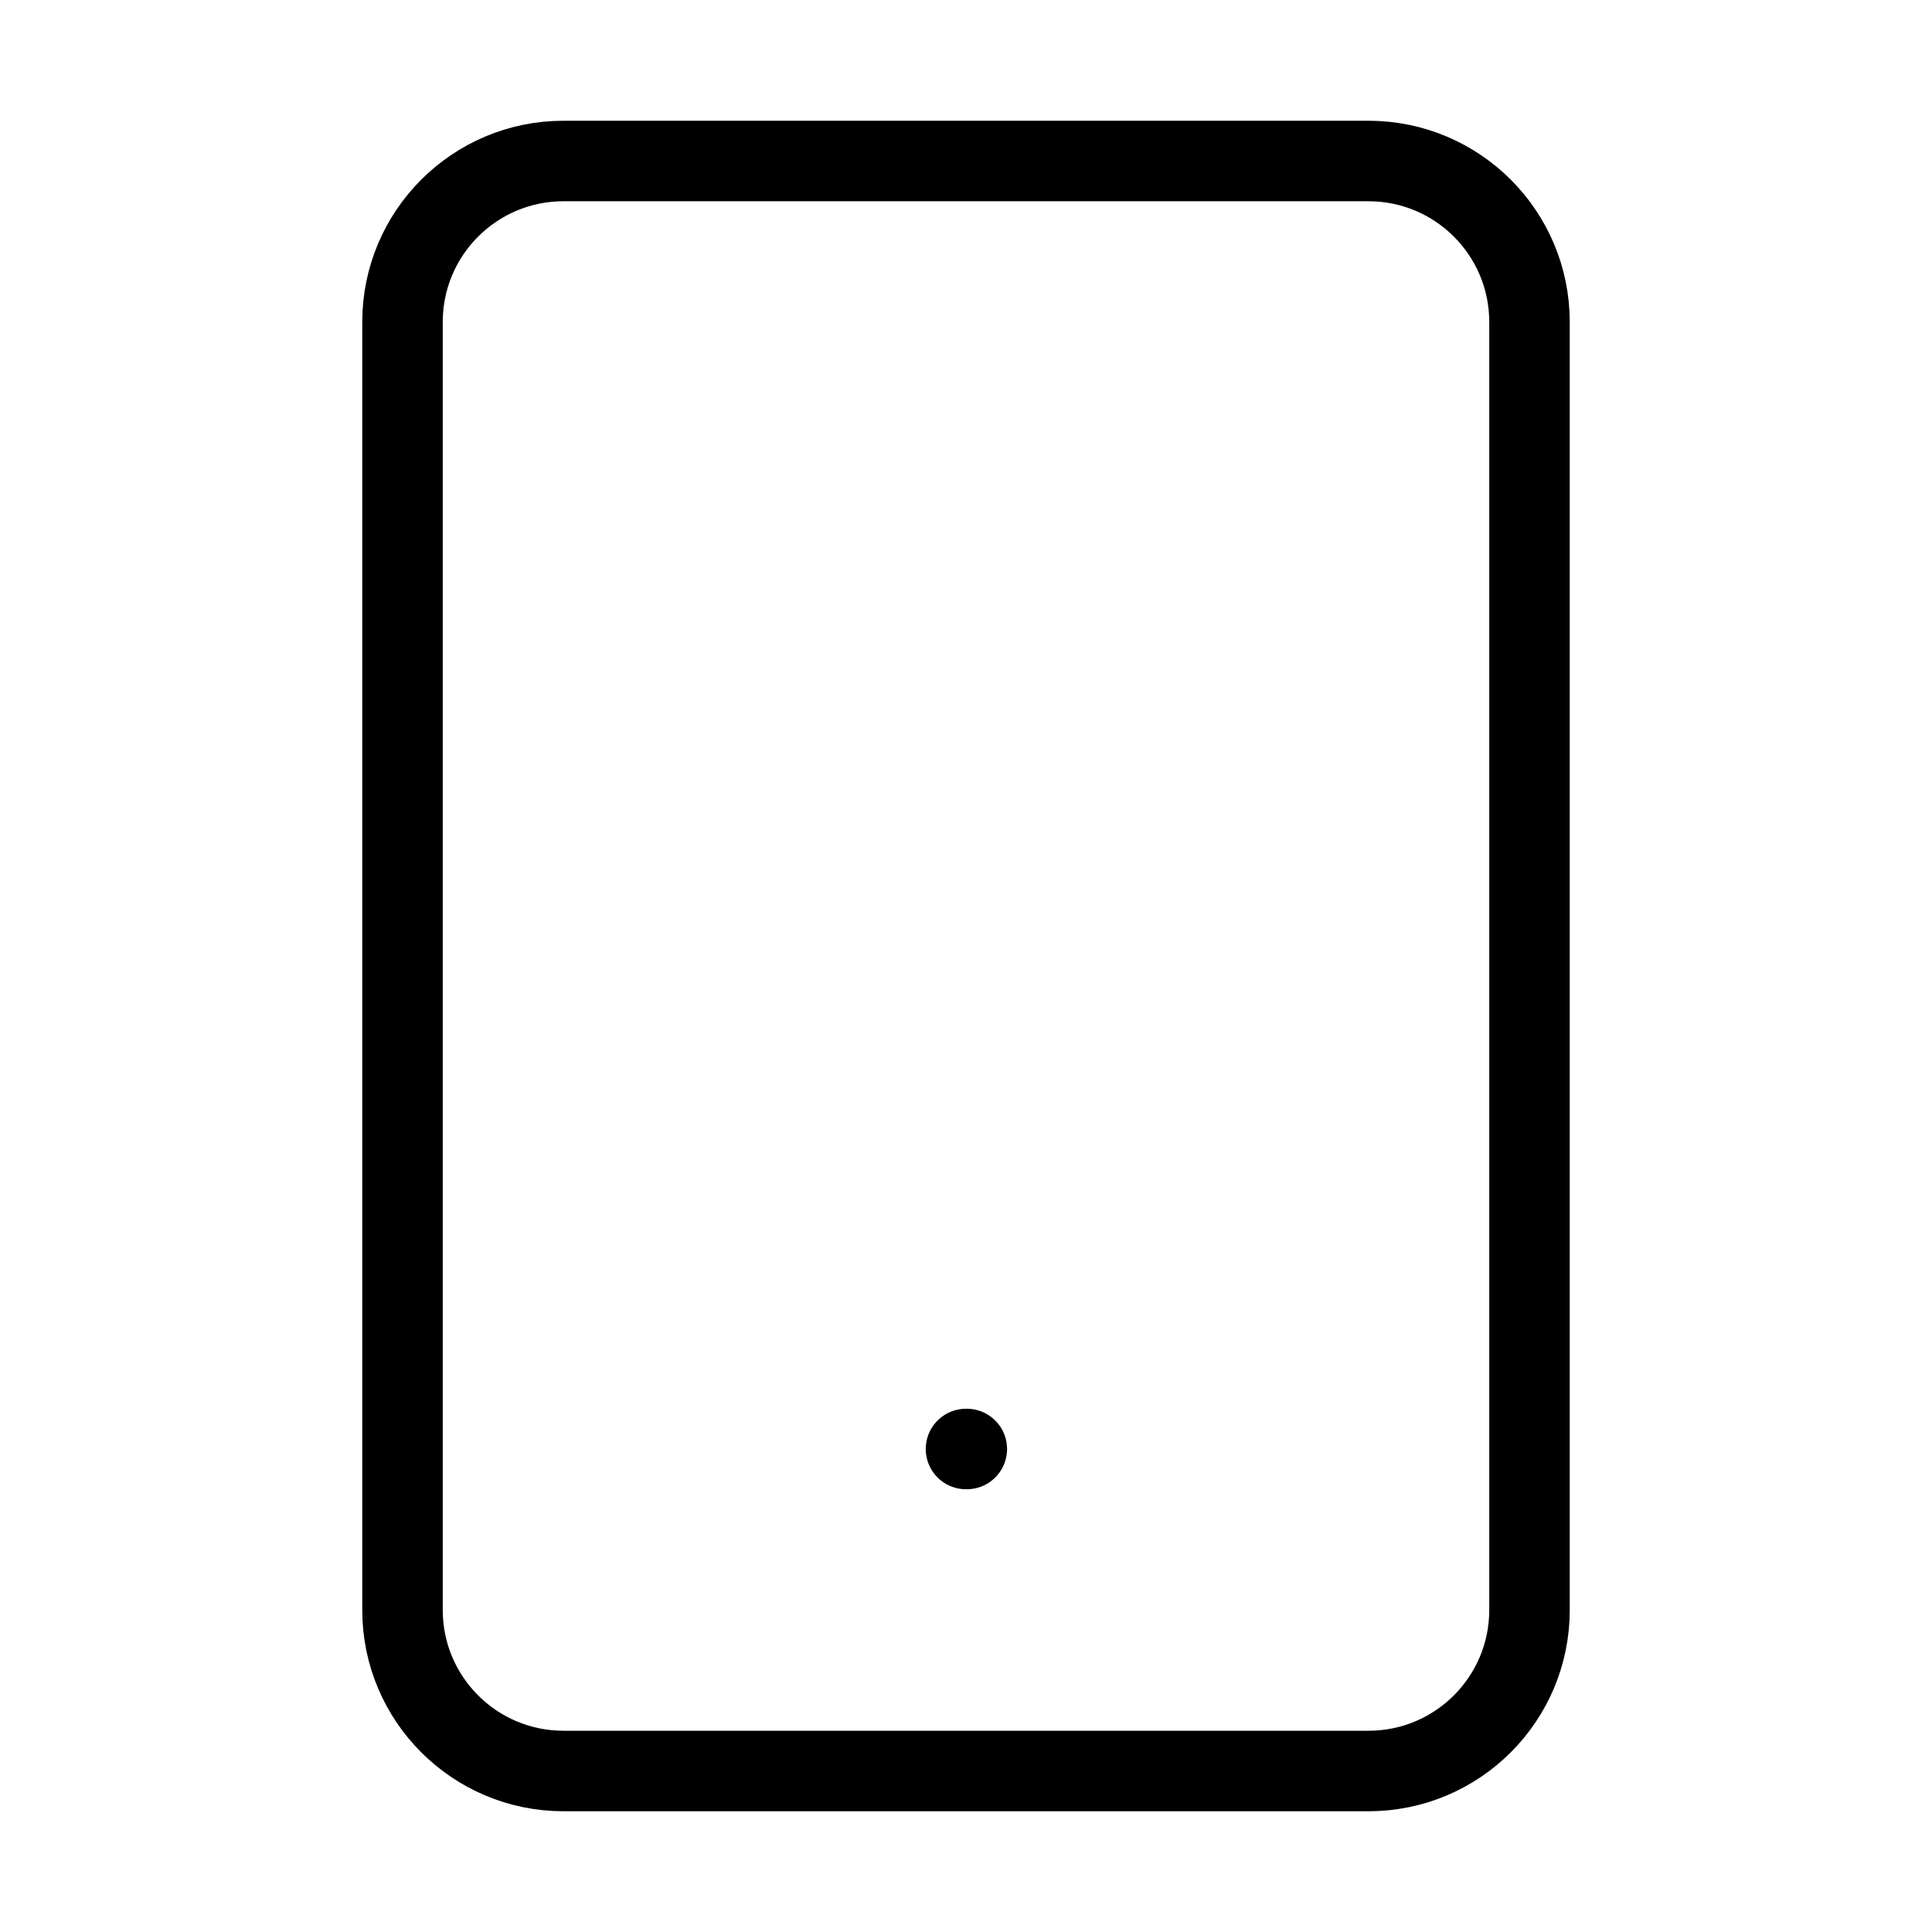
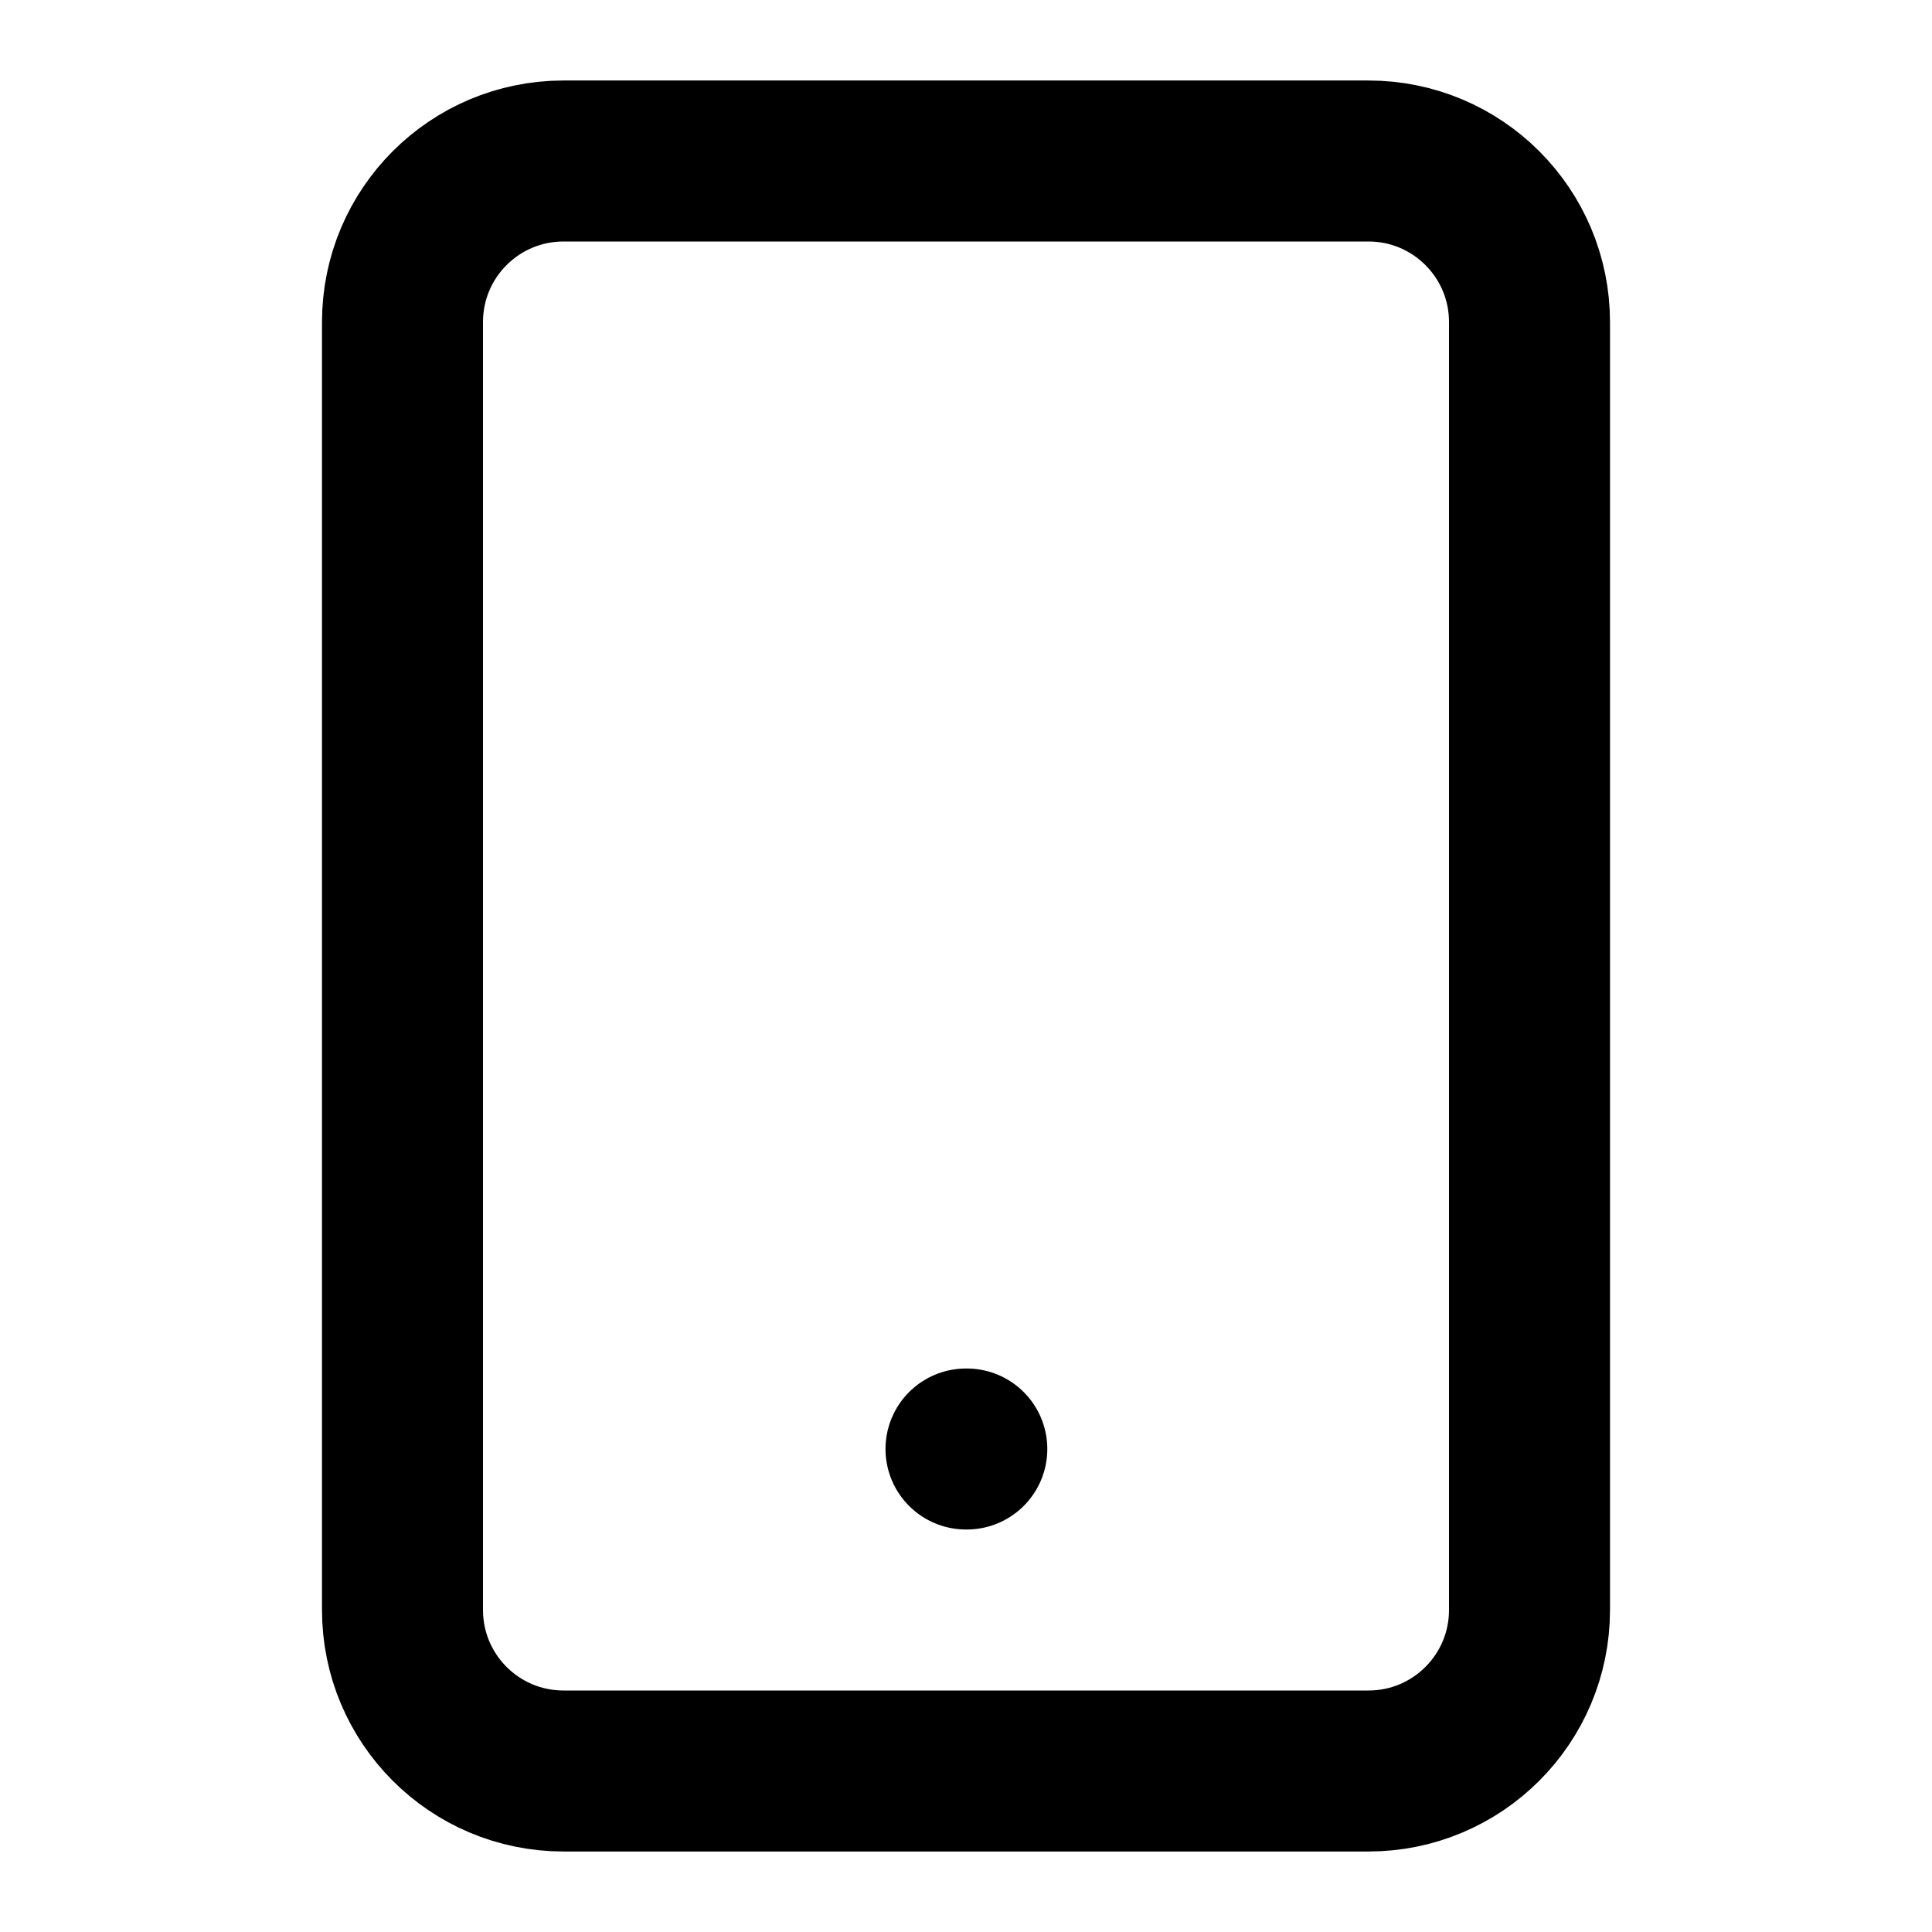
- <svg xmlns="http://www.w3.org/2000/svg" width="16" height="16" viewBox="0 0 24 24" fill="none" stroke="currentColor" stroke-width="1" stroke-linecap="round" stroke-linejoin="round" class="lucide lucide-smartphone">
+ <svg xmlns="http://www.w3.org/2000/svg" width="24" height="24" viewBox="0 0 24 24" fill="none" stroke="currentColor" stroke-width="2" stroke-linecap="round" stroke-linejoin="round" class="lucide lucide-smartphone">
  <rect width="14" height="20" x="5" y="2" rx="2" ry="2" />
  <path d="M12 18h.01" />
</svg>
